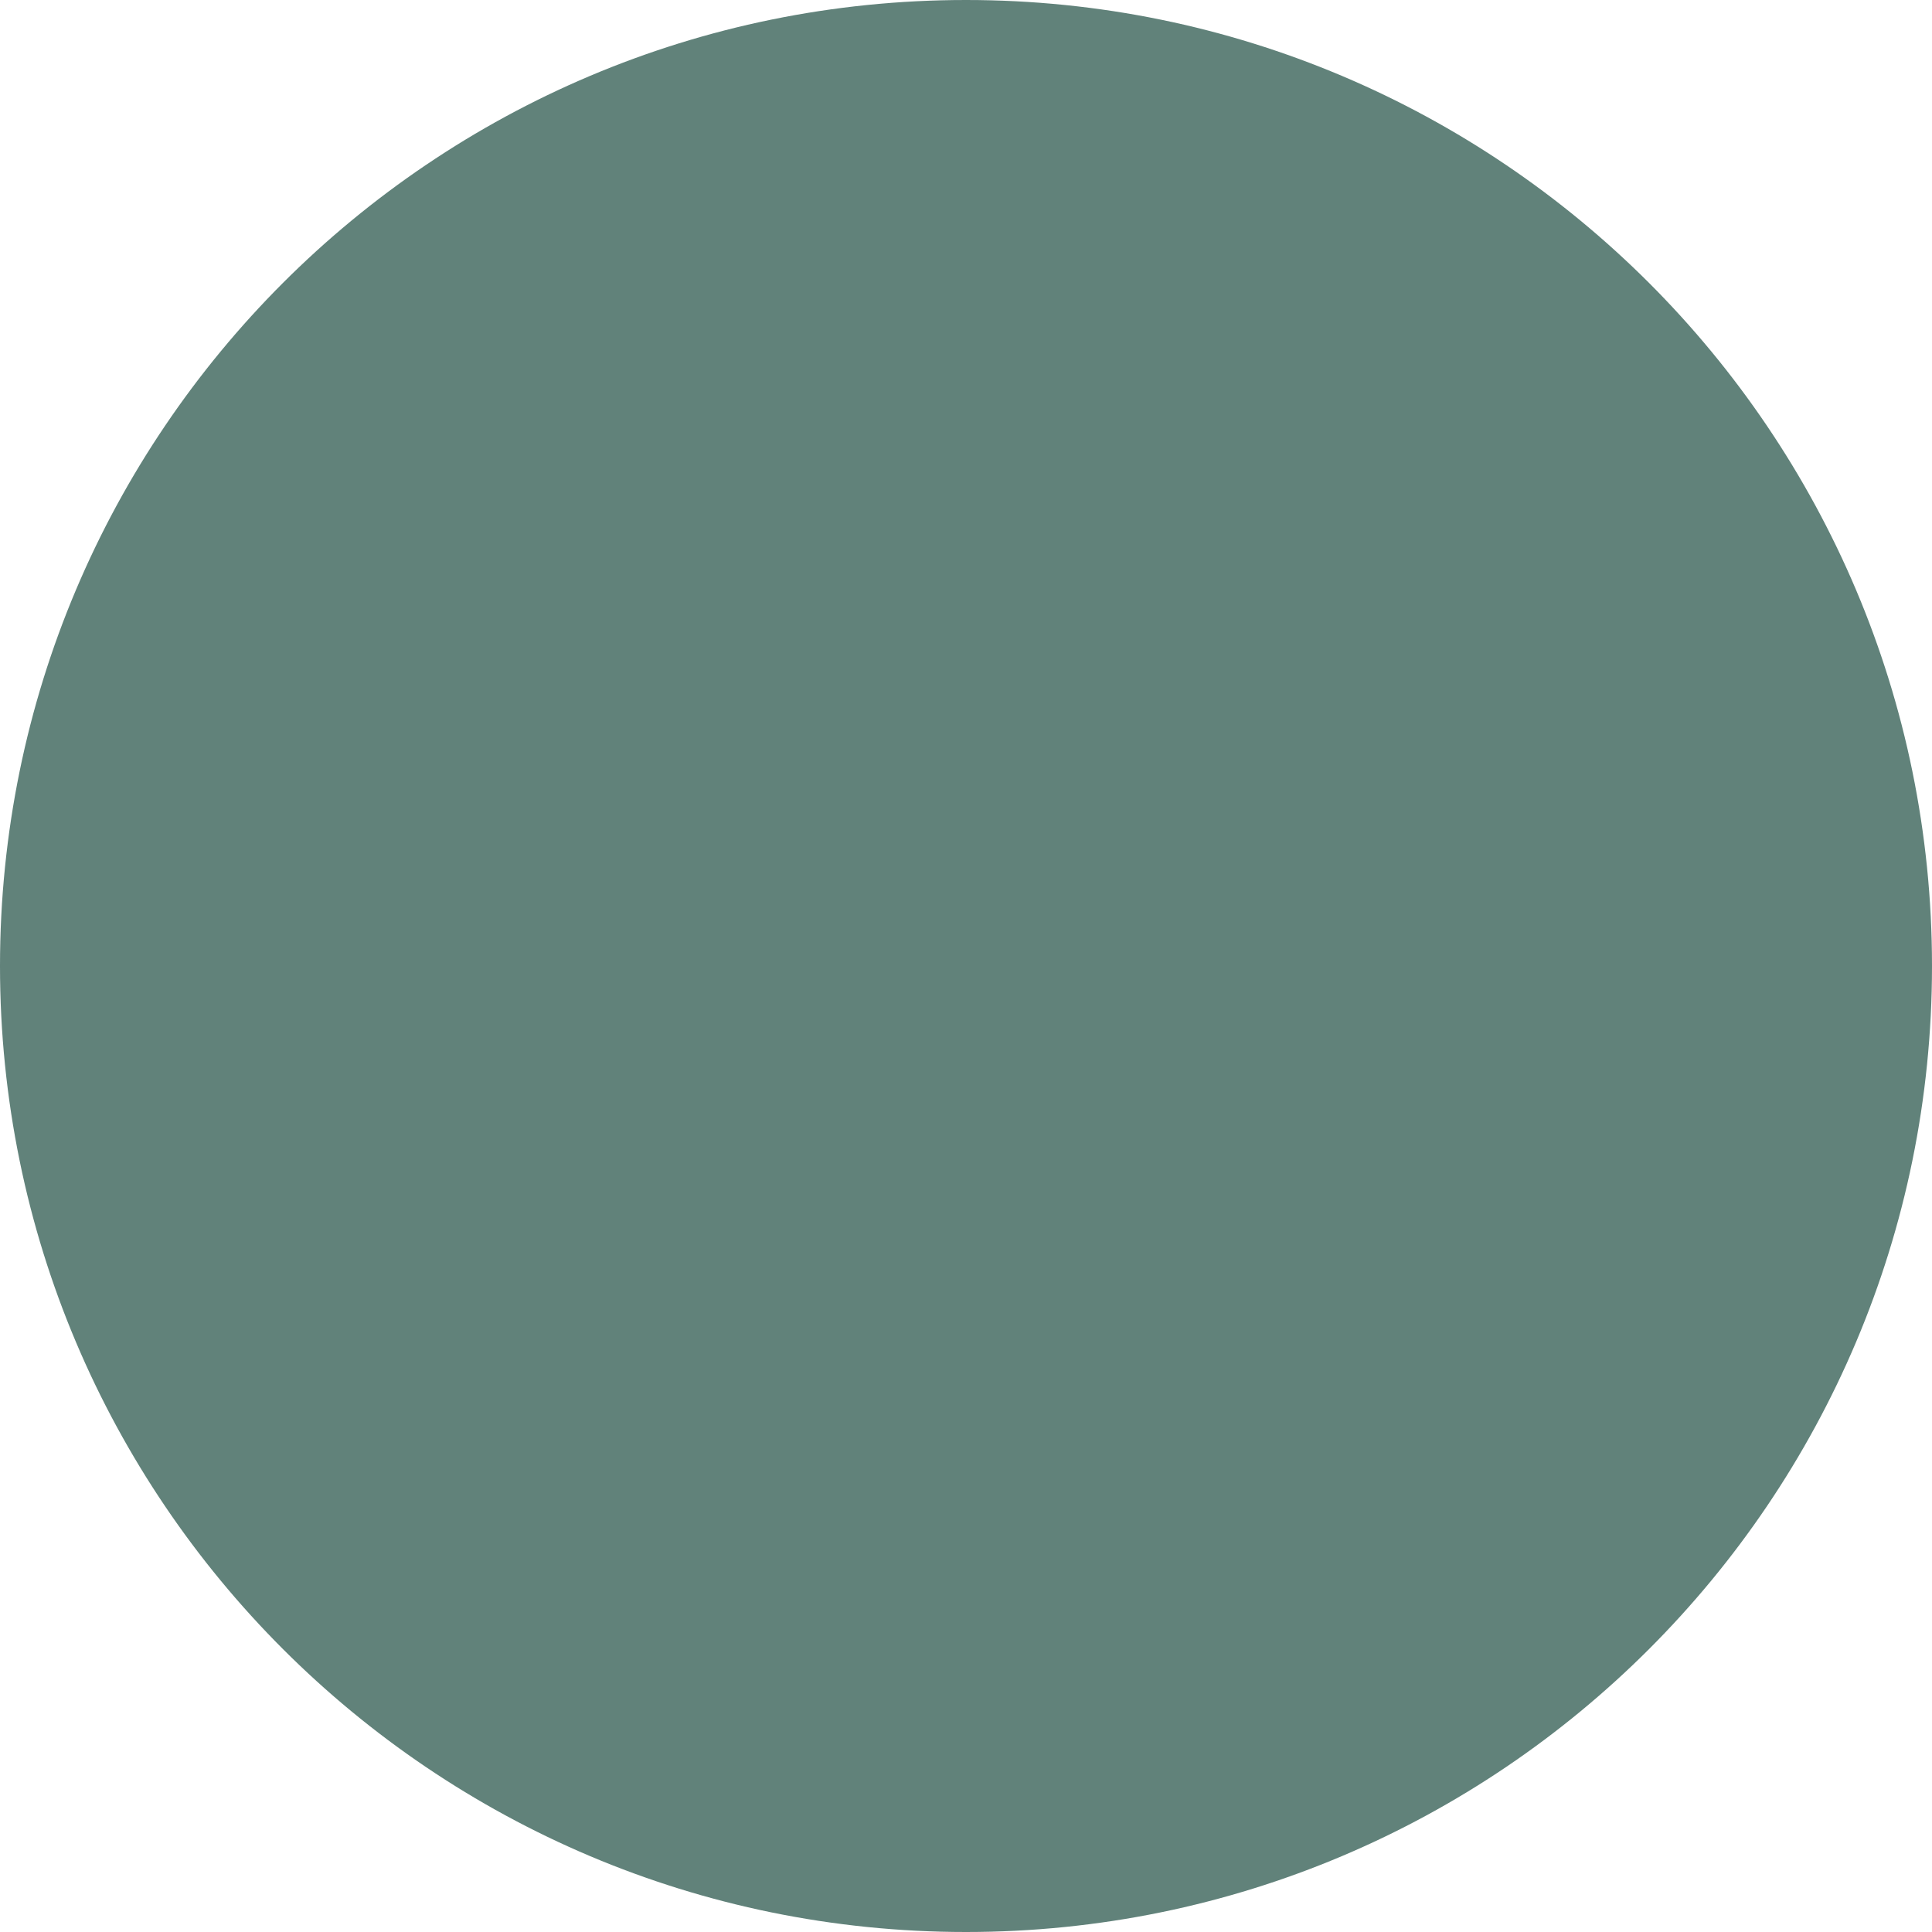
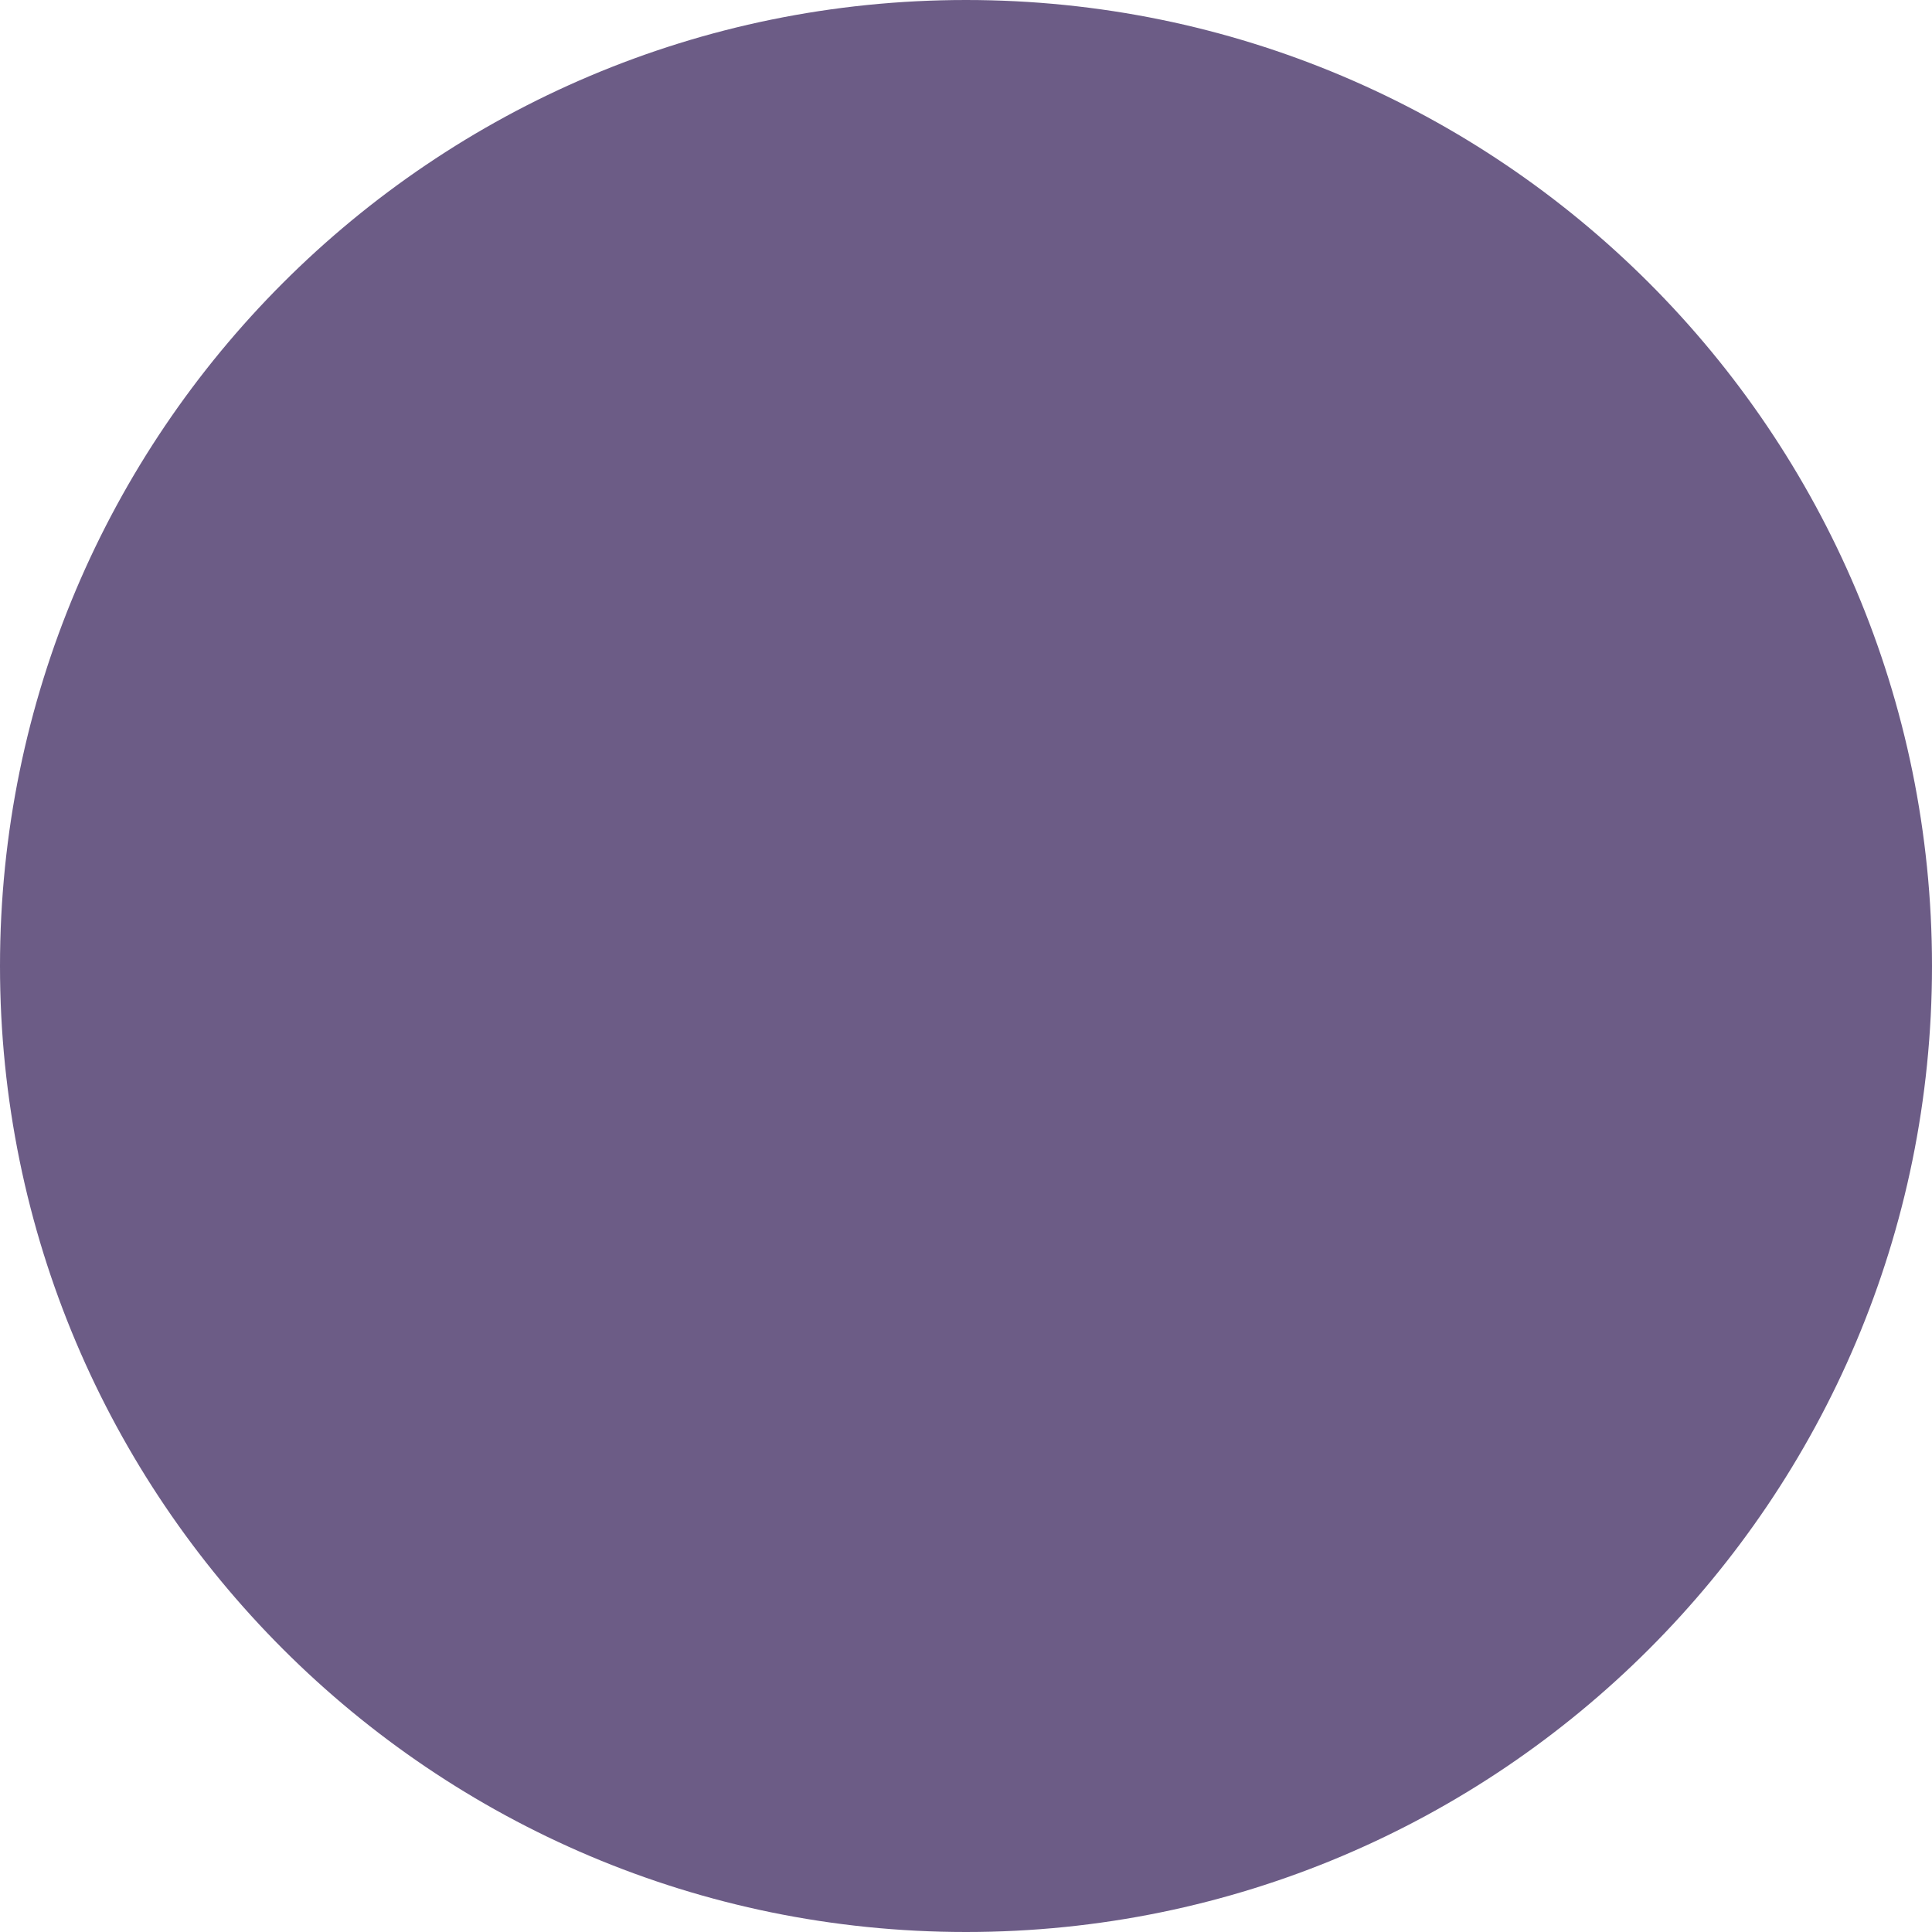
<svg xmlns="http://www.w3.org/2000/svg" preserveAspectRatio="none" overflow="visible" style="display: block;" width="105" height="105" viewBox="0 0 105 105" fill="none">
-   <circle id="3D orbit / inner" opacity="0.75" cx="52.5" cy="52.5" r="52.5" fill="#2C584E" />
+   <circle id="3D orbit / inner" opacity="0.75" cx="52.5" cy="52.5" r="52.5" fill="#3B265E" />
</svg>
